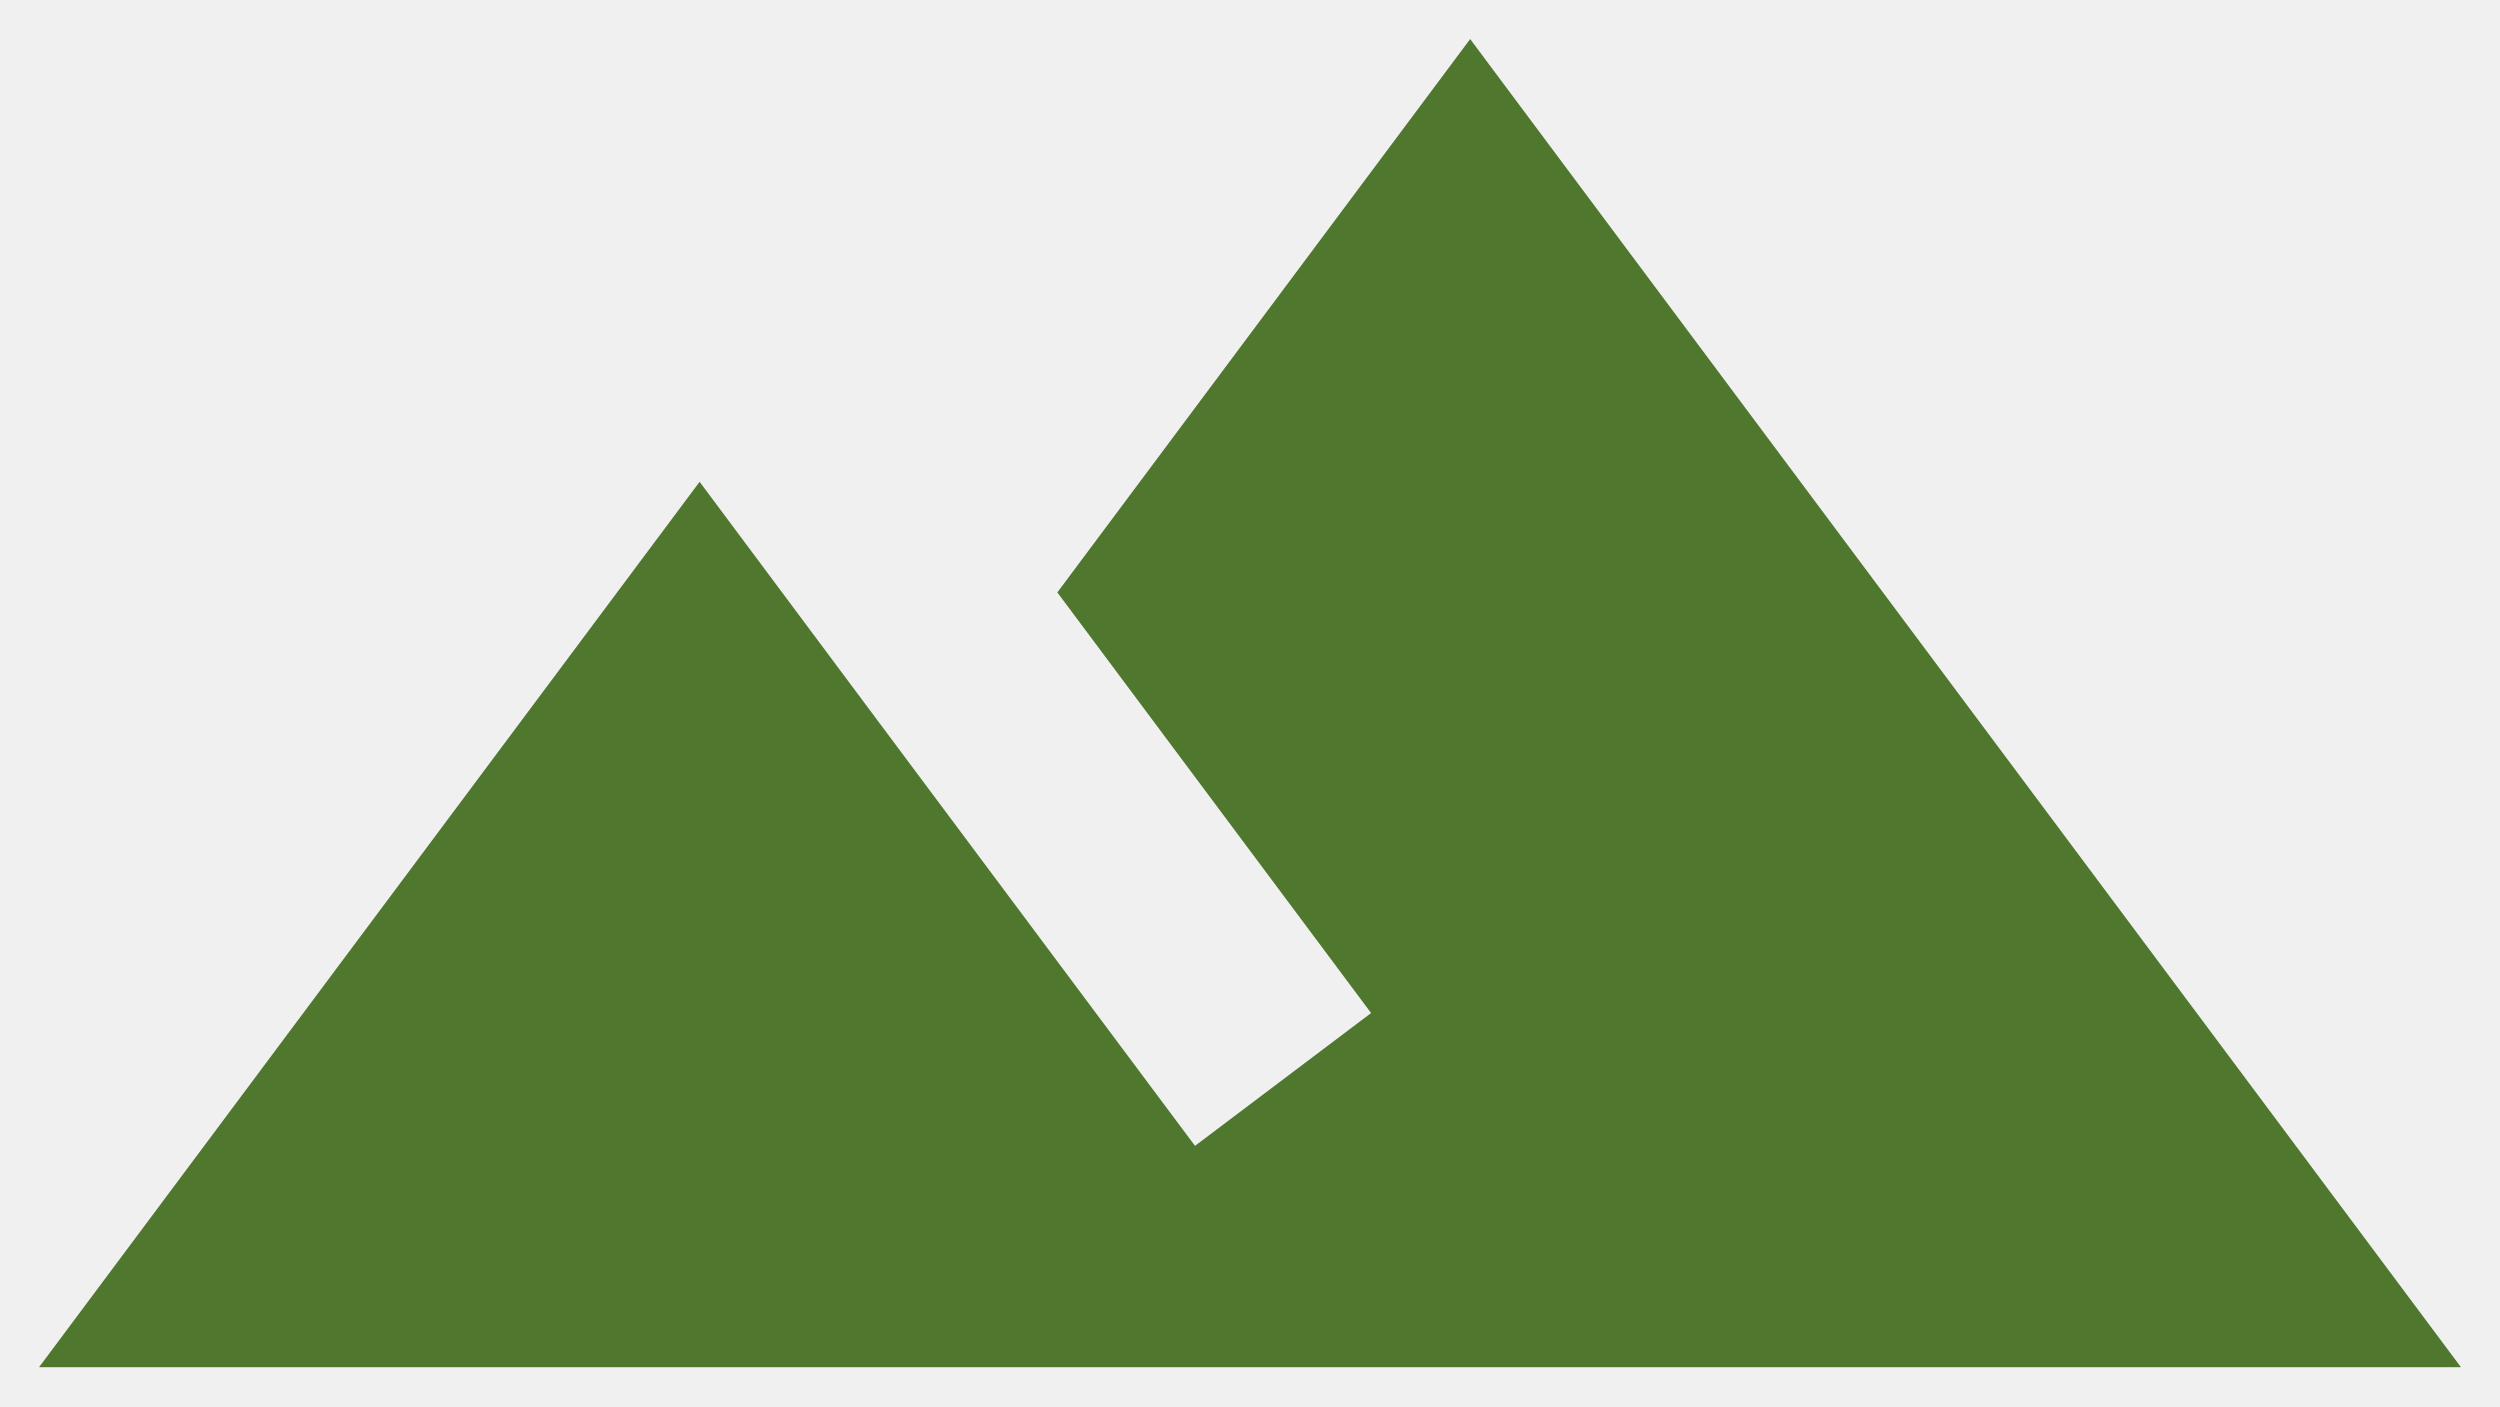
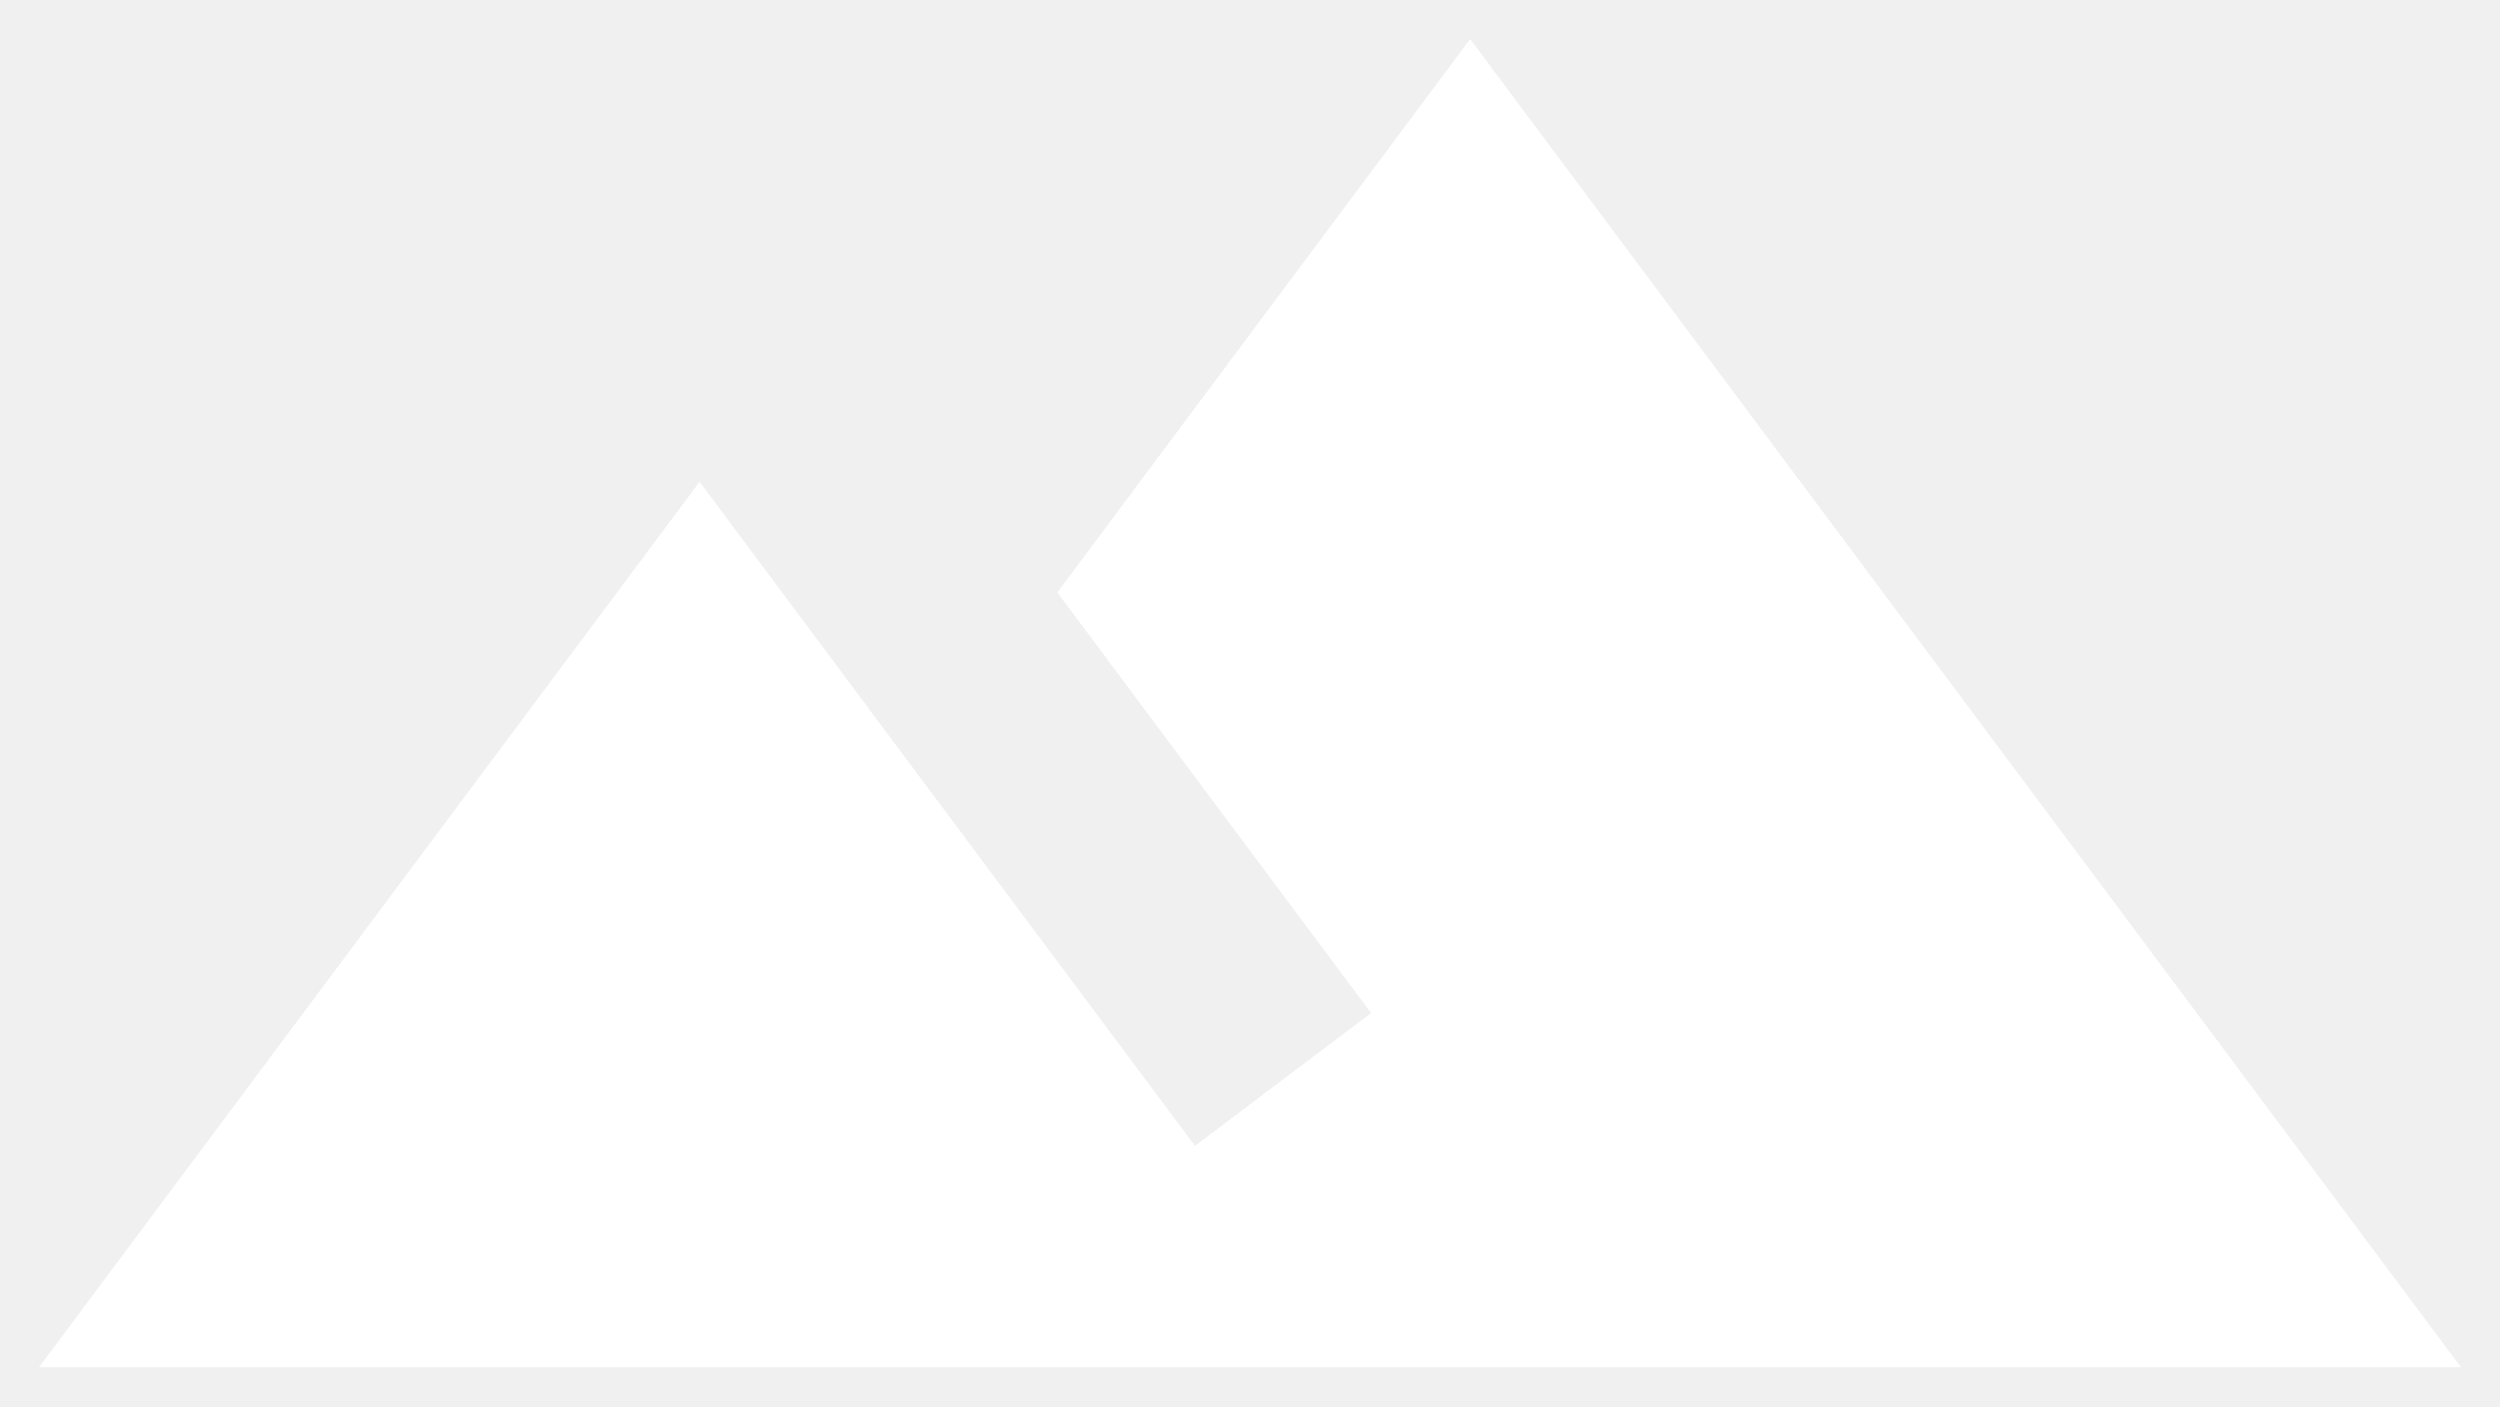
<svg xmlns="http://www.w3.org/2000/svg" width="32" height="18" viewBox="0 0 32 18" fill="none">
-   <path d="M18.818 0.5L13.534 7.583L17.55 12.967L15.296 14.667C12.914 11.479 8.955 6.167 8.955 6.167L0.5 17.5H31.5L18.818 0.5Z" fill="#4F772D" />
+   <path d="M18.818 0.5L13.534 7.583L17.55 12.967L15.296 14.667C12.914 11.479 8.955 6.167 8.955 6.167L0.5 17.5H31.5L18.818 0.5Z" fill="#FFF" />
</svg>
